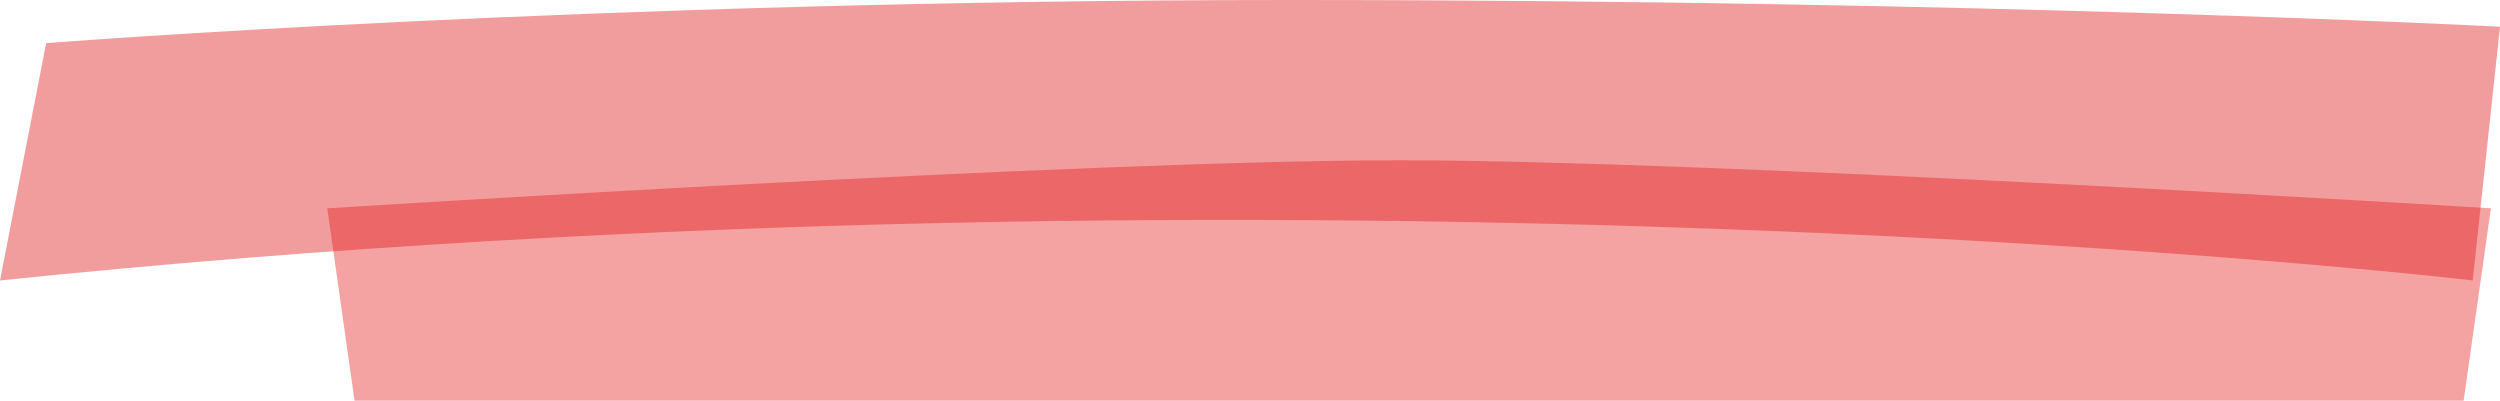
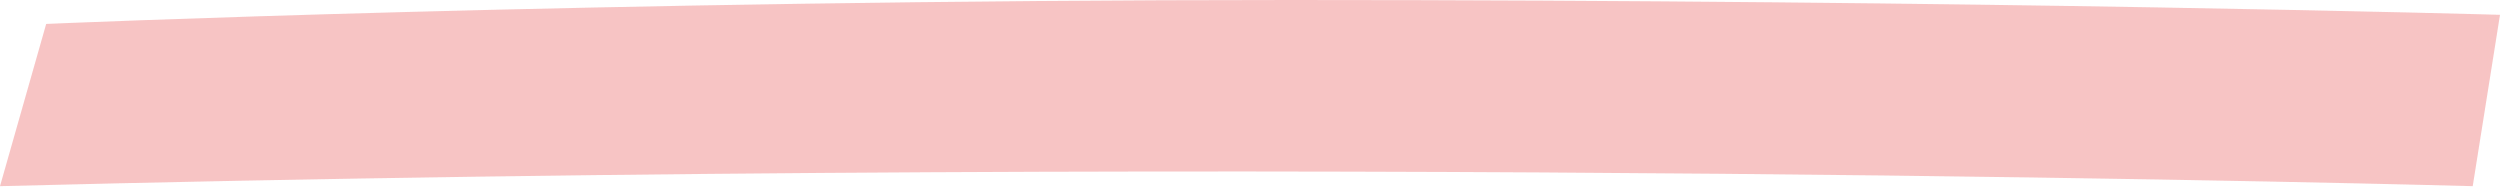
- <svg xmlns="http://www.w3.org/2000/svg" preserveAspectRatio="none" overflow="visible" style="display: block;" width="156" height="25" viewBox="0 0 156 25" fill="none">
-   <g id="highlight">
-     <path id="Rectangle 4240" d="M2.881 2.692C2.881 2.692 37.1 0 80.553 0C124.005 0 156 1.667 156 1.667L154.298 17.5C154.298 17.5 82.254 9 0 17.5L2.881 2.692Z" fill="#E31D1D" fill-opacity="0.43" />
-     <path id="Rectangle 4241" d="M22.124 25H153.731L155.433 13C155.433 13 107.215 10 87.36 10C67.505 10 20.422 13 20.422 13L22.124 25Z" fill="#E31D1D" fill-opacity="0.41" />
+ <svg xmlns="http://www.w3.org/2000/svg" preserveAspectRatio="none" overflow="visible" style="display: block;" width="282" height="21" viewBox="0 0 282 21" fill="none">
+   <g id="highlight" opacity="0.6">
+     <path id="Rectangle 4240" d="M5.209 2.699C5.209 2.699 67.066 0 145.614 0C224.163 0 282 1.671 282 1.671L278.924 21C278.924 21 145.614 17.274 0 21L5.209 2.699Z" fill="#E31D1D" fill-opacity="0.43" />
  </g>
</svg>
